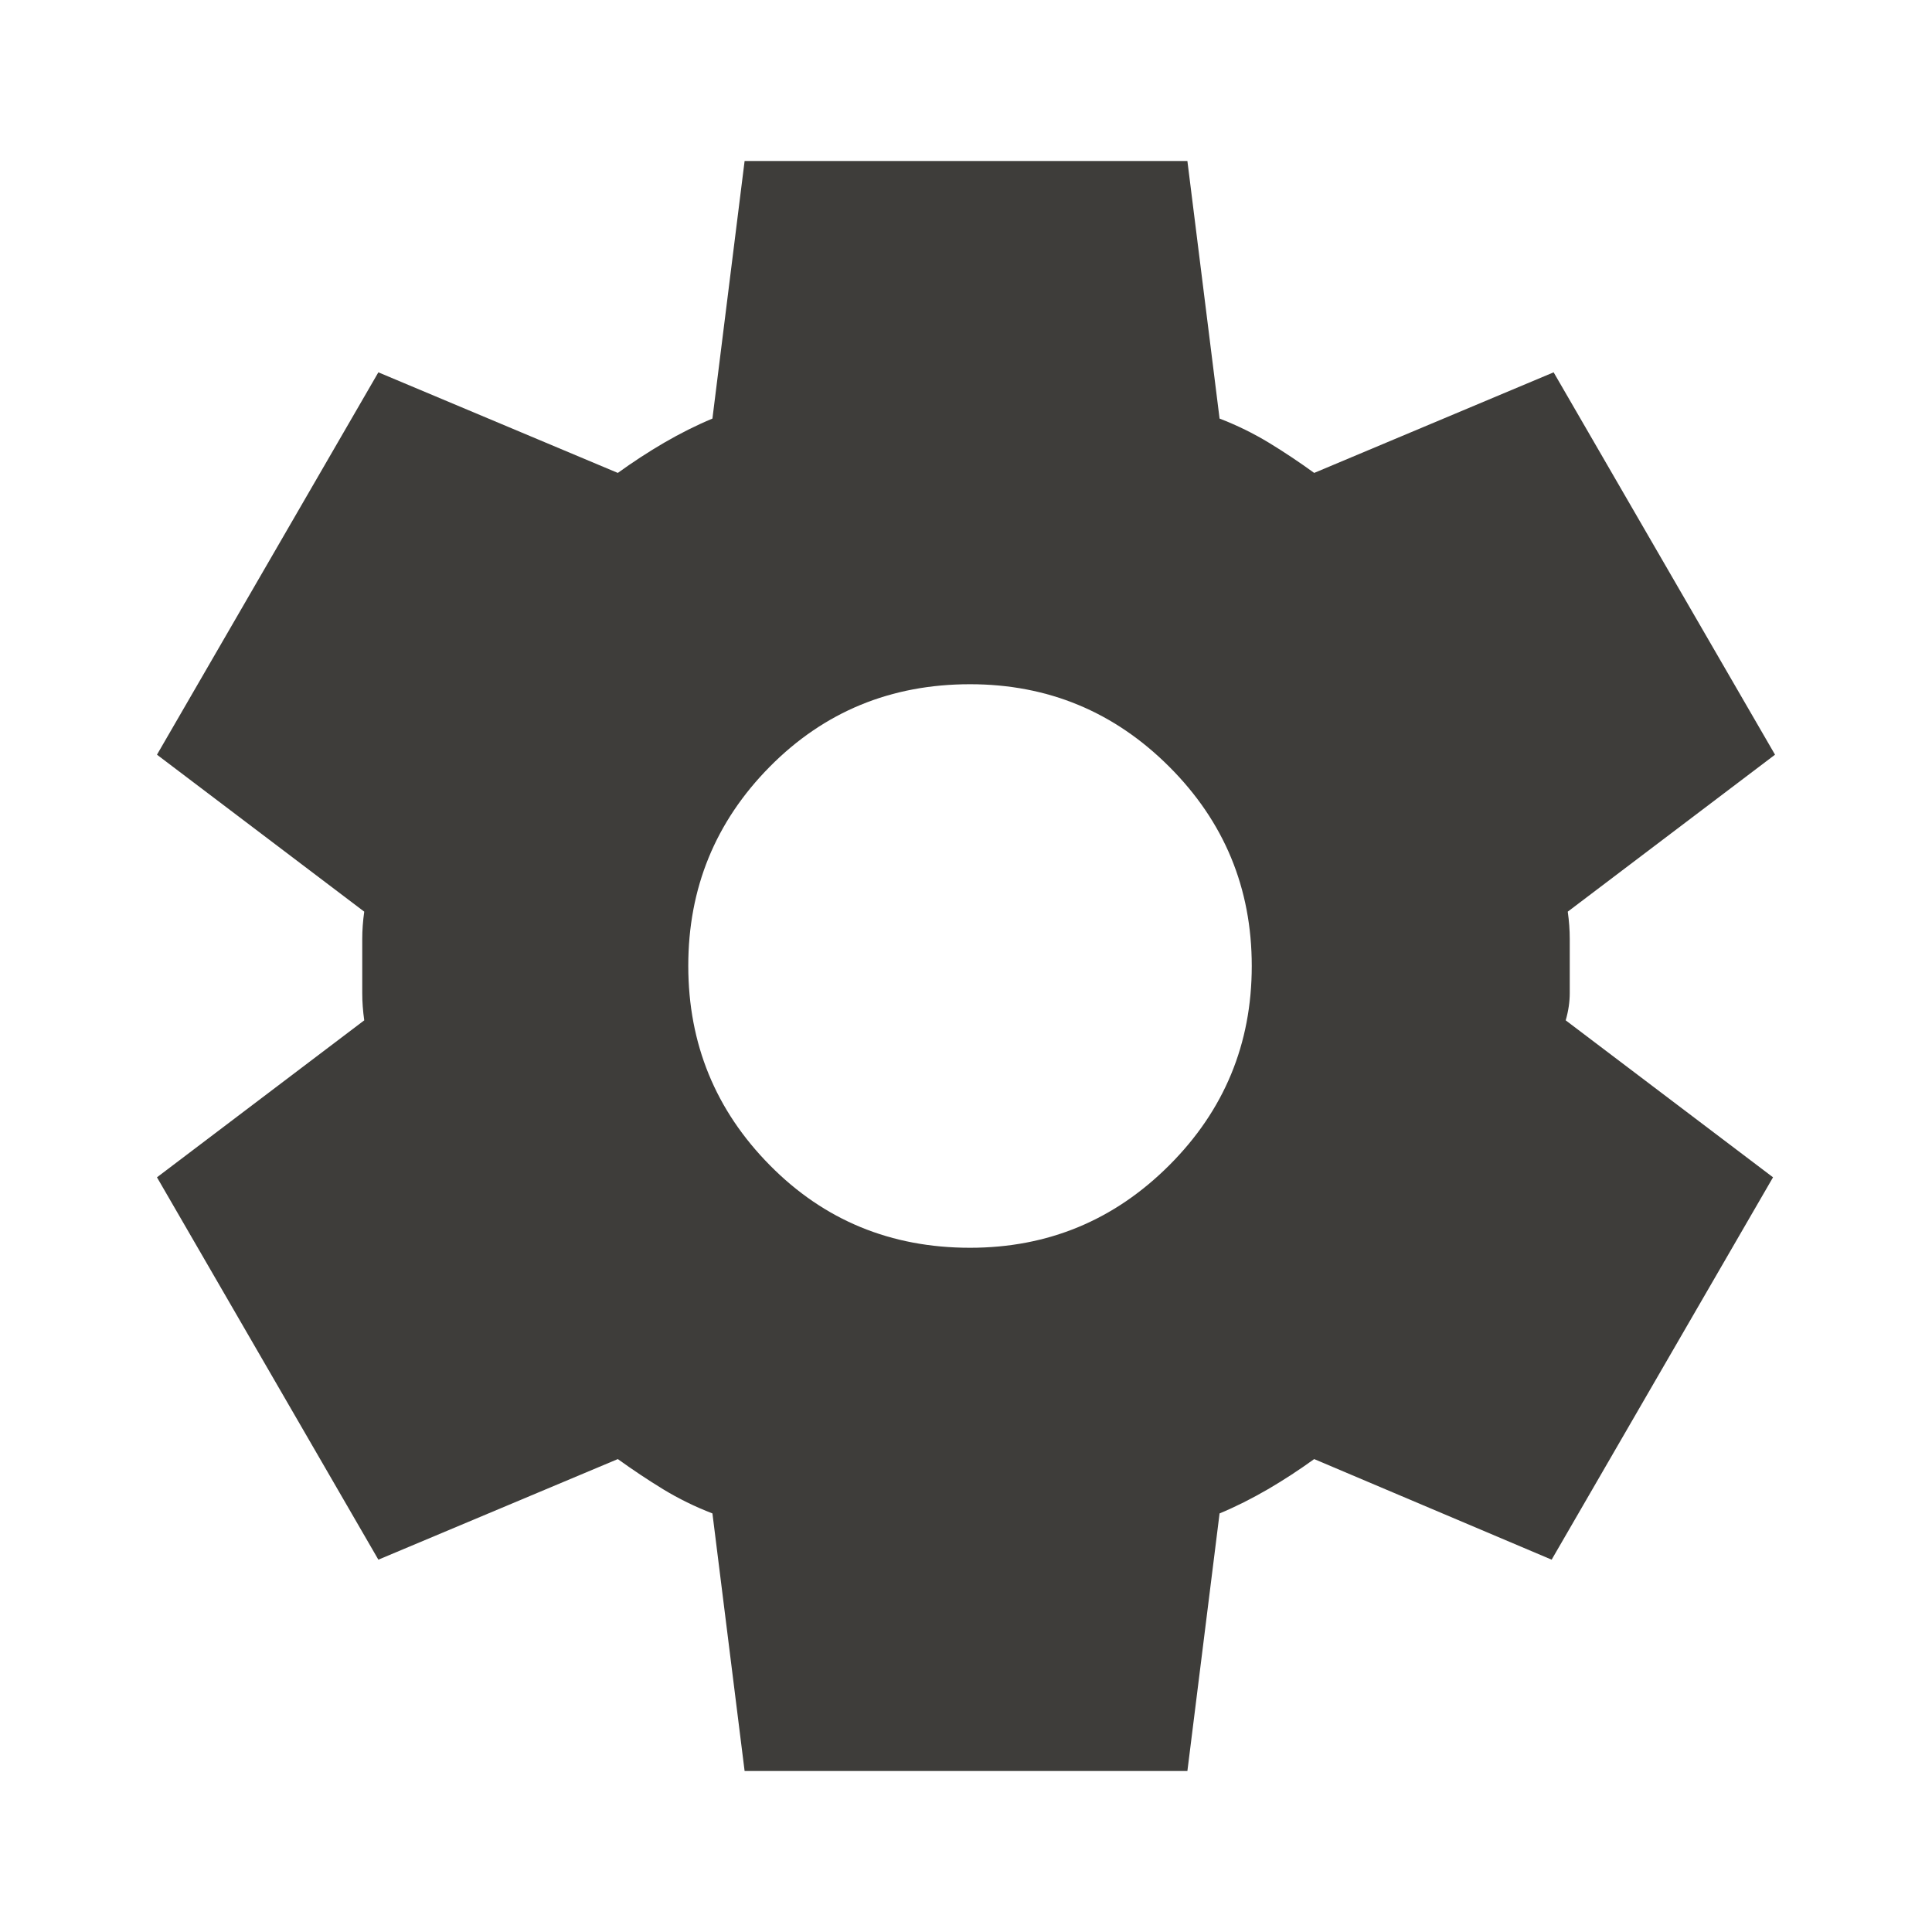
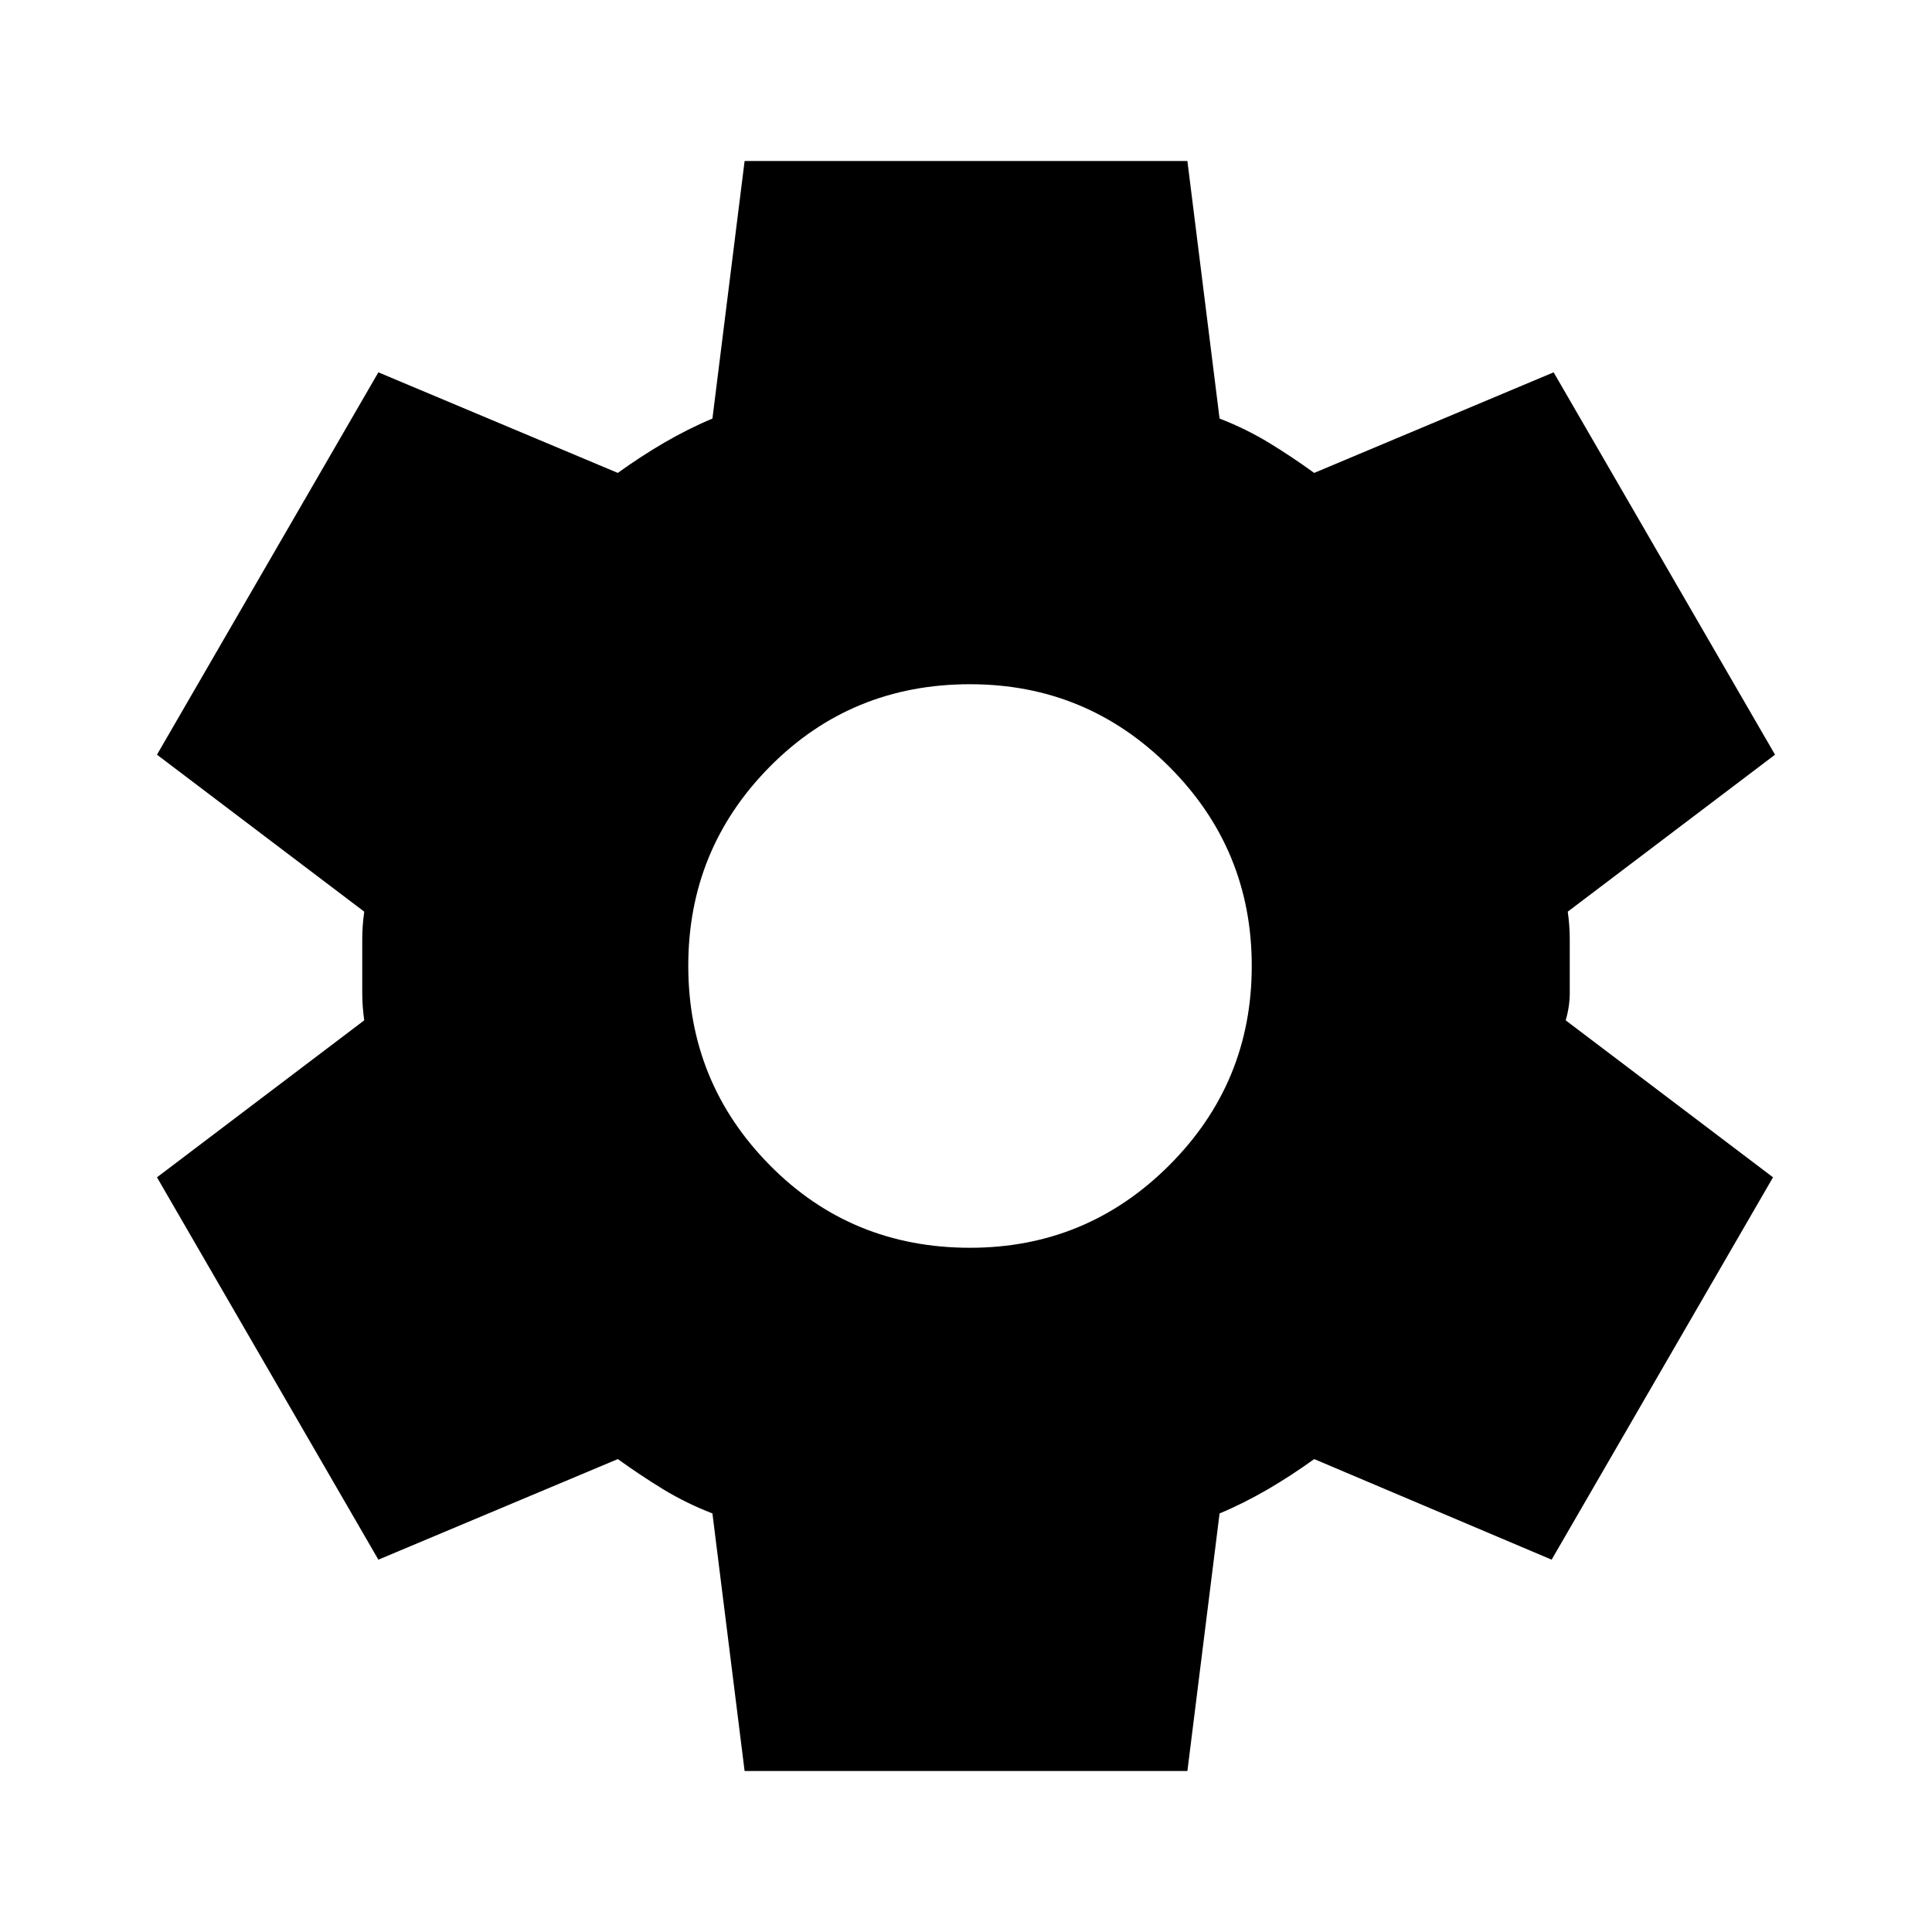
<svg xmlns="http://www.w3.org/2000/svg" width="32" height="32" viewBox="0 0 32 32" fill="none">
-   <path d="M12.333 29.333L11.8 25.067C11.511 24.956 11.239 24.822 10.984 24.667C10.729 24.511 10.479 24.344 10.233 24.167L6.267 25.833L2.6 19.5L6.033 16.9C6.011 16.744 6 16.595 6 16.451V15.551C6 15.406 6.011 15.255 6.033 15.1L2.6 12.5L6.267 6.167L10.233 7.833C10.478 7.656 10.733 7.489 11 7.333C11.267 7.178 11.533 7.044 11.8 6.933L12.333 2.667H19.667L20.2 6.933C20.489 7.044 20.761 7.178 21.017 7.333C21.273 7.489 21.523 7.656 21.767 7.833L25.733 6.167L29.4 12.5L25.967 15.1C25.989 15.255 26 15.406 26 15.551V16.449C26 16.594 25.978 16.744 25.933 16.9L29.367 19.5L25.7 25.833L21.767 24.167C21.522 24.344 21.267 24.511 21 24.667C20.733 24.822 20.467 24.956 20.2 25.067L19.667 29.333H12.333ZM16.067 20.667C17.356 20.667 18.456 20.211 19.367 19.3C20.278 18.389 20.733 17.289 20.733 16C20.733 14.711 20.278 13.611 19.367 12.7C18.456 11.789 17.356 11.333 16.067 11.333C14.756 11.333 13.65 11.789 12.749 12.7C11.849 13.611 11.399 14.711 11.4 16C11.401 17.289 11.851 18.389 12.751 19.3C13.65 20.211 14.756 20.667 16.067 20.667Z" fill="#3E3D3A" />
+   <path d="M12.333 29.333L11.8 25.067C11.511 24.956 11.239 24.822 10.984 24.667C10.729 24.511 10.479 24.344 10.233 24.167L6.267 25.833L2.6 19.5L6.033 16.9C6.011 16.744 6 16.595 6 16.451V15.551C6 15.406 6.011 15.255 6.033 15.1L2.6 12.5L6.267 6.167L10.233 7.833C10.478 7.656 10.733 7.489 11 7.333C11.267 7.178 11.533 7.044 11.8 6.933L12.333 2.667H19.667L20.2 6.933C20.489 7.044 20.761 7.178 21.017 7.333C21.273 7.489 21.523 7.656 21.767 7.833L25.733 6.167L29.4 12.5L25.967 15.1C25.989 15.255 26 15.406 26 15.551V16.449C26 16.594 25.978 16.744 25.933 16.9L29.367 19.5L25.7 25.833L21.767 24.167C21.522 24.344 21.267 24.511 21 24.667C20.733 24.822 20.467 24.956 20.2 25.067L19.667 29.333H12.333ZM16.067 20.667C17.356 20.667 18.456 20.211 19.367 19.3C20.278 18.389 20.733 17.289 20.733 16C20.733 14.711 20.278 13.611 19.367 12.7C18.456 11.789 17.356 11.333 16.067 11.333C14.756 11.333 13.65 11.789 12.749 12.7C11.849 13.611 11.399 14.711 11.4 16C11.401 17.289 11.851 18.389 12.751 19.3C13.65 20.211 14.756 20.667 16.067 20.667Z" fill="currentColor" />
</svg>
